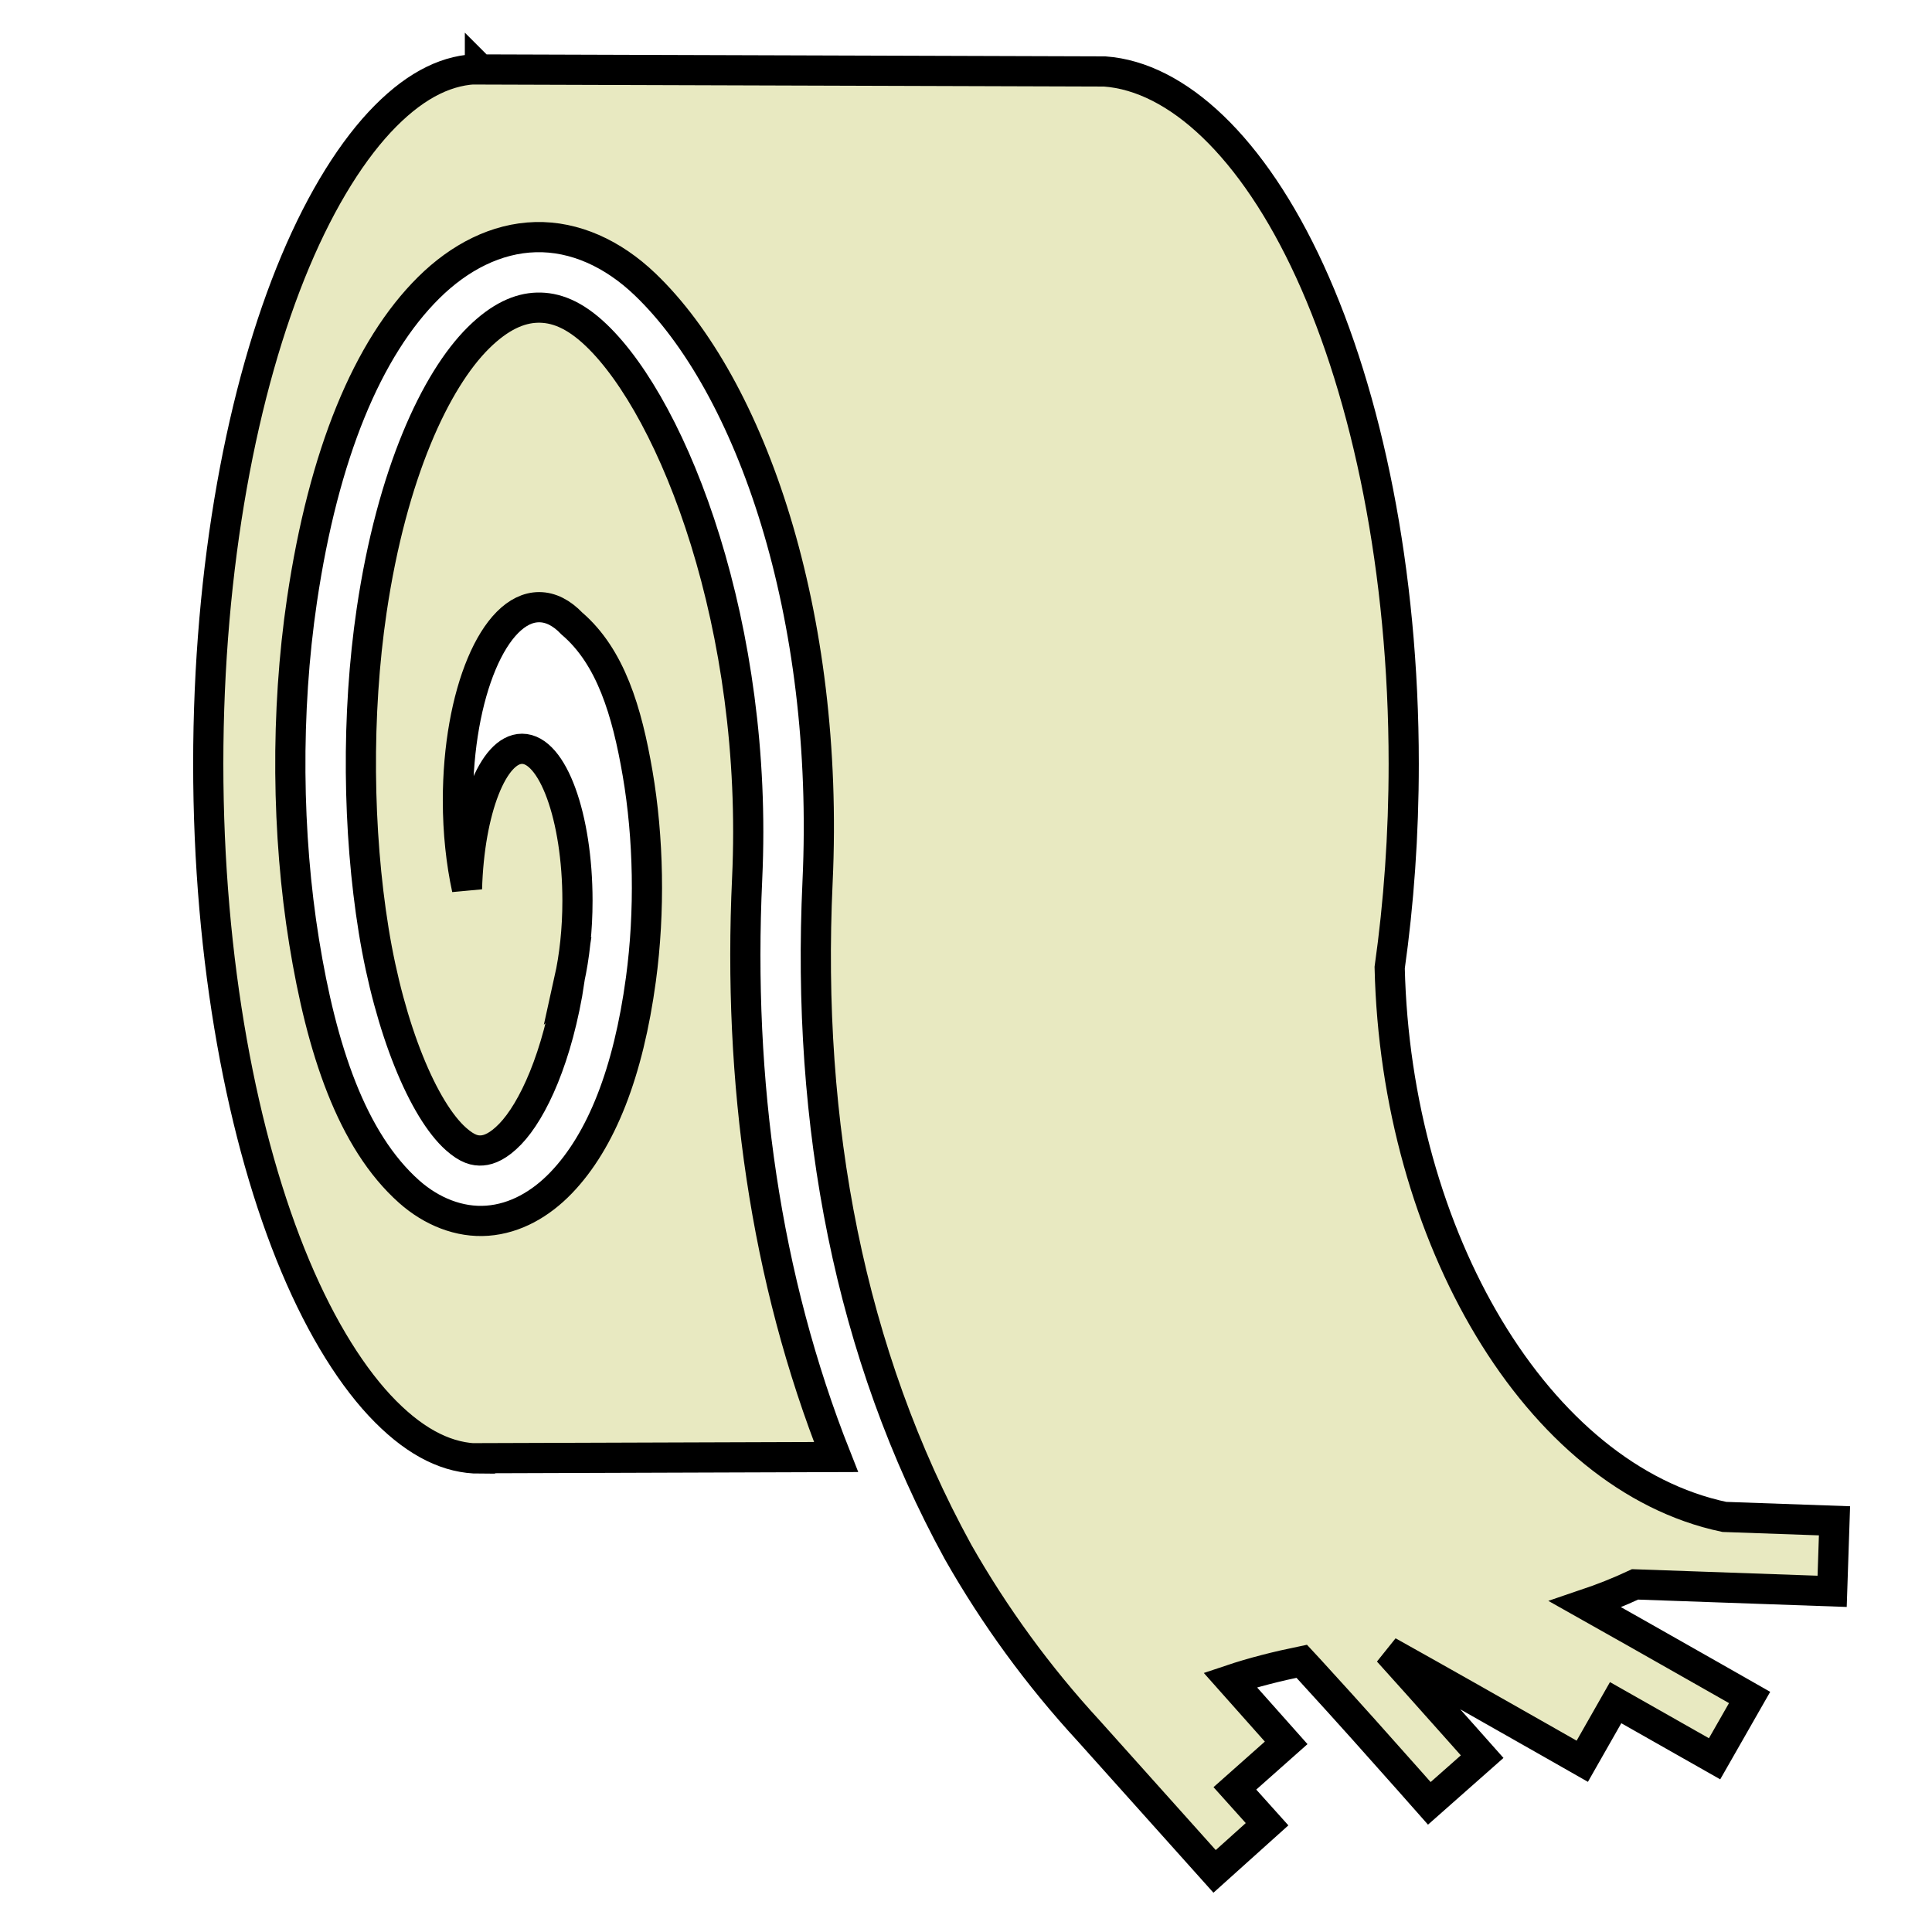
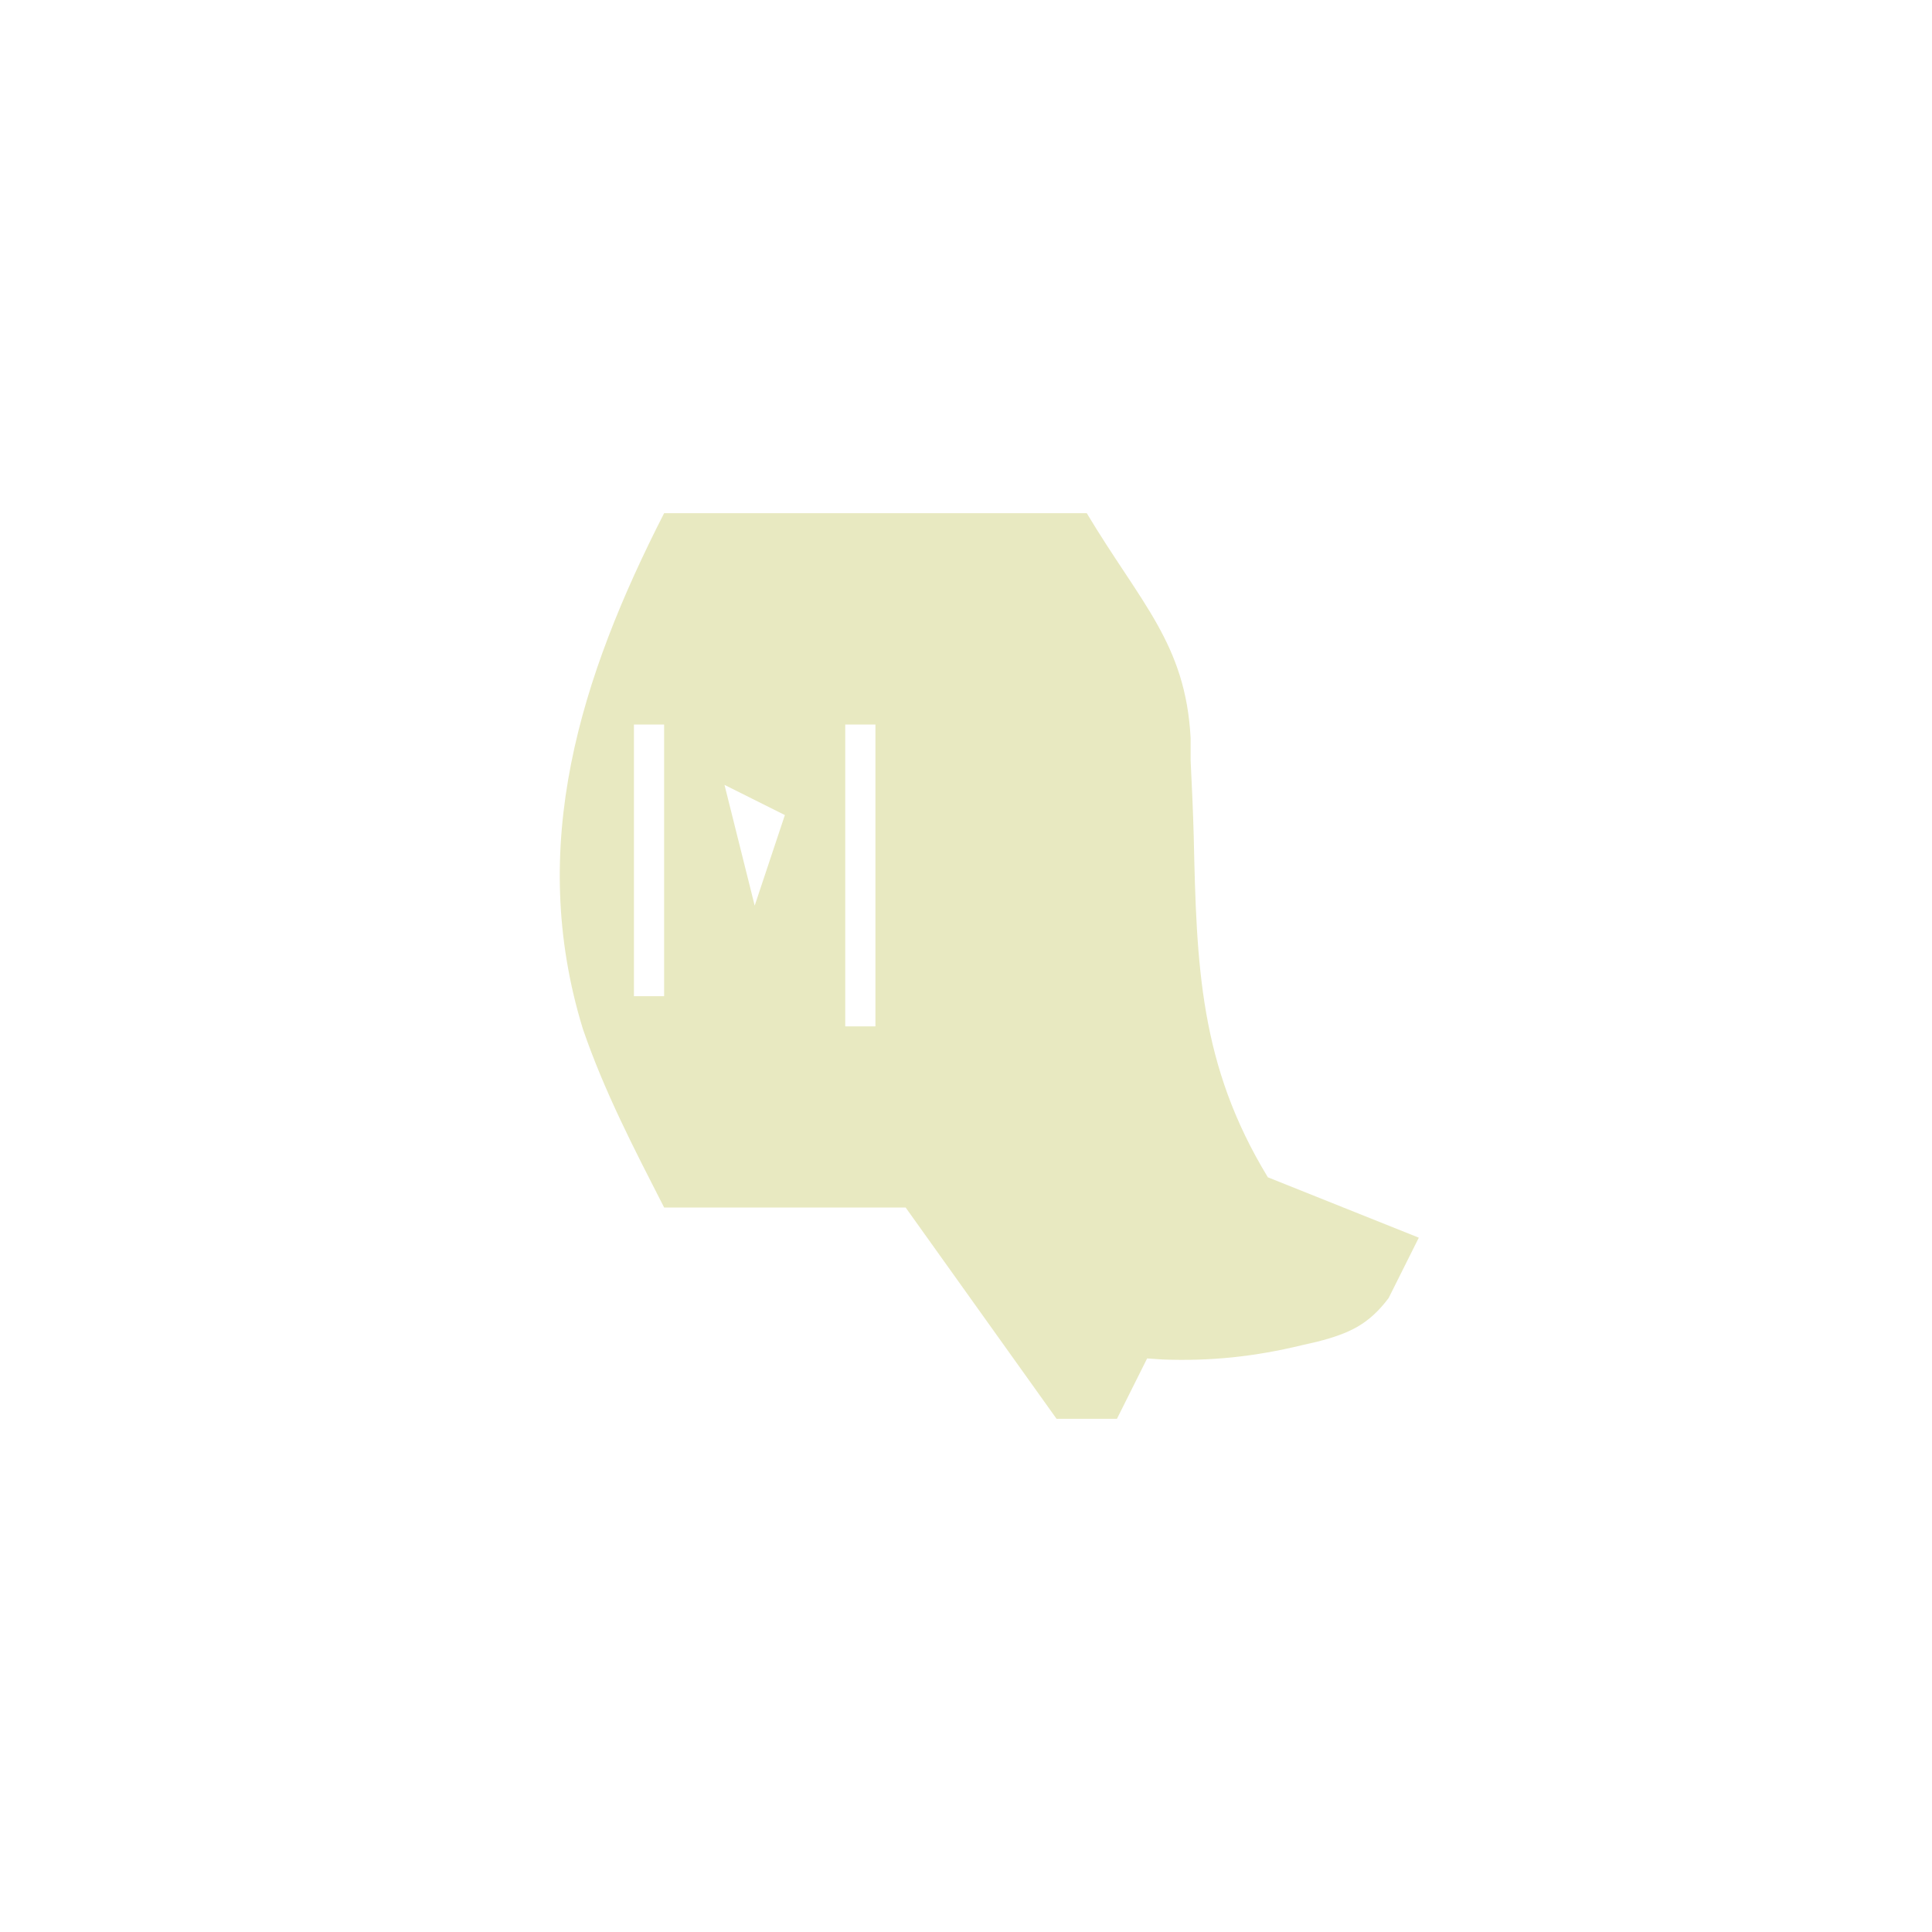
- <svg xmlns="http://www.w3.org/2000/svg" style="height: 512px; width: 512px;" viewBox="0 0 512 512">
-   <g class="" style="" transform="translate(0,0)">
-     <path d="M127.188 18.313c-8.222 0-16.5 3.85-25.032 12.437-8.533 8.587-16.84 21.775-23.875 38.5-14.066 33.45-23.093 80.826-23.093 133.156 0 52.33 9.027 99.706 23.094 133.156 7.035 16.726 15.343 29.914 23.876 38.5 8.533 8.587 16.81 12.47 25.03 12.47v-.094l94.376-.313c-18.79-47.396-26.065-99.457-23.562-153.25 3.1-66.628-19.302-124.256-39.97-144.03-5.878-5.628-10.952-7.44-15.655-7.314-4.703.126-9.867 2.34-15.563 7.97-11.39 11.257-22.954 36.056-28.312 72.22-4.08 27.54-3.72 58.607.53 84.874 4.254 26.267 13.205 47.6 21.814 55.25 3.035 2.697 5.07 3.17 6.937 3.03 1.87-.14 4.35-1.137 7.44-4.343 5.937-6.163 12.586-20.27 15.75-41-.034.033-.062.064-.095.095 1.357-6.102 2.156-13.236 2.156-20.906 0-22.24-6.582-40.282-14.686-40.282-7.717 0-14.007 16.364-14.594 37.125-1.525-7.025-2.406-14.984-2.406-23.438 0-28.282 9.638-51.22 21.53-51.22 3.08 0 6.008 1.545 8.657 4.314.024.018.042.042.064.06 10.234 8.79 14.545 23.184 17.375 39.69 2.92 17.036 3.31 36.562.874 54.56-3.327 24.59-10.434 42.807-21.188 53.97-5.377 5.58-12.07 9.44-19.5 10-7.43.56-14.833-2.46-20.72-7.688-15.272-13.57-23.25-37.857-27.842-66.218-4.592-28.362-4.96-60.907-.563-90.594 5.727-38.64 17.375-66.752 33.626-82.813 8.126-8.03 17.88-13.068 28.25-13.343 10.37-.276 20.508 4.343 29.03 12.5 28.06 26.85 49.026 87.37 45.72 158.406-2.993 64.328 8.4 124.96 37.25 177.563 9.598 16.877 21.162 32.794 34.656 47.437.095.103.187.21.282.313l33.03 36.875 13.907-12.5-8.53-9.5 13.594-12.063-14.813-16.656c6.013-2.02 12.352-3.612 18.94-4.97 1.095 1.165 2.424 2.65 4.06 4.438 3.54 3.866 8.06 8.854 12.47 13.78 8.82 9.854 17.28 19.438 17.28 19.438l14-12.375s-8.506-9.59-17.374-19.5c-2.563-2.863-5.104-5.673-7.53-8.374.135.076.205.11.343.188 5.966 3.335 13.645 7.65 21.217 11.937 15.145 8.573 29.875 16.97 29.875 16.97l8.844-15.53c13.01 7.373 26.22 14.874 26.22 14.874l9.28-16.25s-14.762-8.41-29.937-17c-4.854-2.747-9.15-5.17-13.626-7.688 4.505-1.526 8.917-3.26 13.22-5.28l52.217 1.843.626-18.69L456.97 402c-49.716-10.47-87.035-74.35-88.69-145.563 2.41-17.077 3.72-35.217 3.72-54.03 0-51.184-9.69-97.434-24.875-130.532-15.143-33.01-35.198-51.554-54.375-52.938l-165.563-.53v-.095z" fill="#e8e9c1" fill-opacity="1" stroke="#000000" stroke-opacity="1" stroke-width="8" />
-   </g>
+ <svg xmlns="http://www.w3.org/2000/svg" viewBox="0 0 64 64">
+   <path fill="#e8e9c1" fill-rule="evenodd" d="M22 17 C19.234 22.416 17.445 28.018 19.308 34.083 C20.021 36.163 20.994 38.03 22 40 C24.64 40 27.28 40 30 40 C31.65 42.31 33.3 44.62 35 47 C35.66 47 36.32 47 37 47 C37.33 46.34 37.66 45.68 38 45 C38.17 45.012 38.34 45.023 38.516 45.035 C40.119 45.095 41.573 44.938 43.125 44.562 C43.295 44.523 43.466 44.484 43.642 44.444 C44.705 44.168 45.337 43.878 46 43 C46.33 42.34 46.66 41.68 47 41 C45.35 40.34 43.7 39.68 42 39 C39.736 35.281 39.638 31.995 39.544 27.712 C39.522 26.871 39.482 26.032 39.441 25.191 C39.441 24.945 39.441 24.699 39.441 24.446 C39.272 21.324 37.798 19.997 36 17 C31.38 17 26.76 17 22 17 Z M24.000 20.000 C26.000 21.000 26.000 21.000 26.000 21.000 Z M21.000 24.000 C21.330 24.000 21.660 24.000 22.000 24.000 C22.000 26.970 22.000 29.940 22.000 33.000 C21.670 33.000 21.340 33.000 21.000 33.000 C21.000 30.030 21.000 27.060 21.000 24.000 Z M28.000 24.000 C28.330 24.000 28.660 24.000 29.000 24.000 C29.000 27.300 29.000 30.600 29.000 34.000 C28.670 34.000 28.340 34.000 28.000 34.000 C28.000 30.700 28.000 27.400 28.000 24.000 Z M24.000 26.000 C24.330 26.165 24.330 26.165 26.000 27.000 C25.670 27.990 25.340 28.980 25.000 30.000 C24.670 28.680 24.340 27.360 24.000 26.000 Z M23.000 35.000 C25.000 36.000 25.000 36.000 25.000 36.000 Z M29.000 35.000 C30.000 39.000 30.000 39.000 30.000 39.000 Z" />
</svg>
